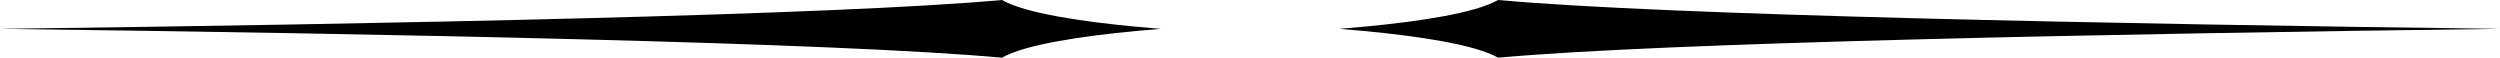
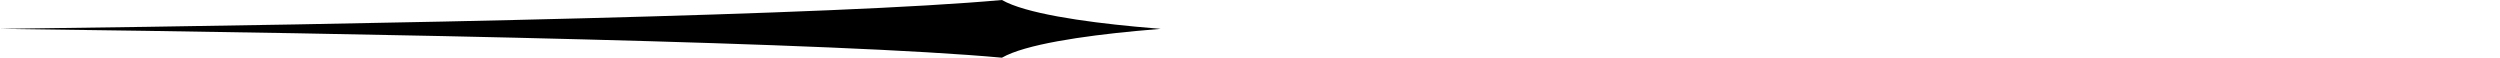
<svg xmlns="http://www.w3.org/2000/svg" id="Layer_1" data-name="Layer 1" viewBox="0 0 468.87 10.82">
  <defs>
    <style>
      .cls-1 {
        fill-rule: evenodd;
        stroke-width: 0px;
      }
    </style>
  </defs>
  <path class="cls-1" d="m187.91,0c4.33,2.49,15.16,4.07,25.07,5,1.54.15,3.1.28,4.7.41-1.59.13-3.16.26-4.7.41-9.91.94-20.75,2.51-25.07,5C156.69,7.97,72.45,6.32,0,5.41,72.45,4.5,156.7,2.84,187.91,0h0Z" />
-   <path class="cls-1" d="m280.96,0c-4.33,2.49-15.16,4.07-25.07,5-1.54.15-3.1.28-4.7.41,1.59.13,3.16.26,4.7.41,9.91.94,20.75,2.51,25.07,5,31.22-2.85,115.46-4.5,187.91-5.41-72.45-.91-156.7-2.56-187.91-5.41h0Z" />
</svg>
